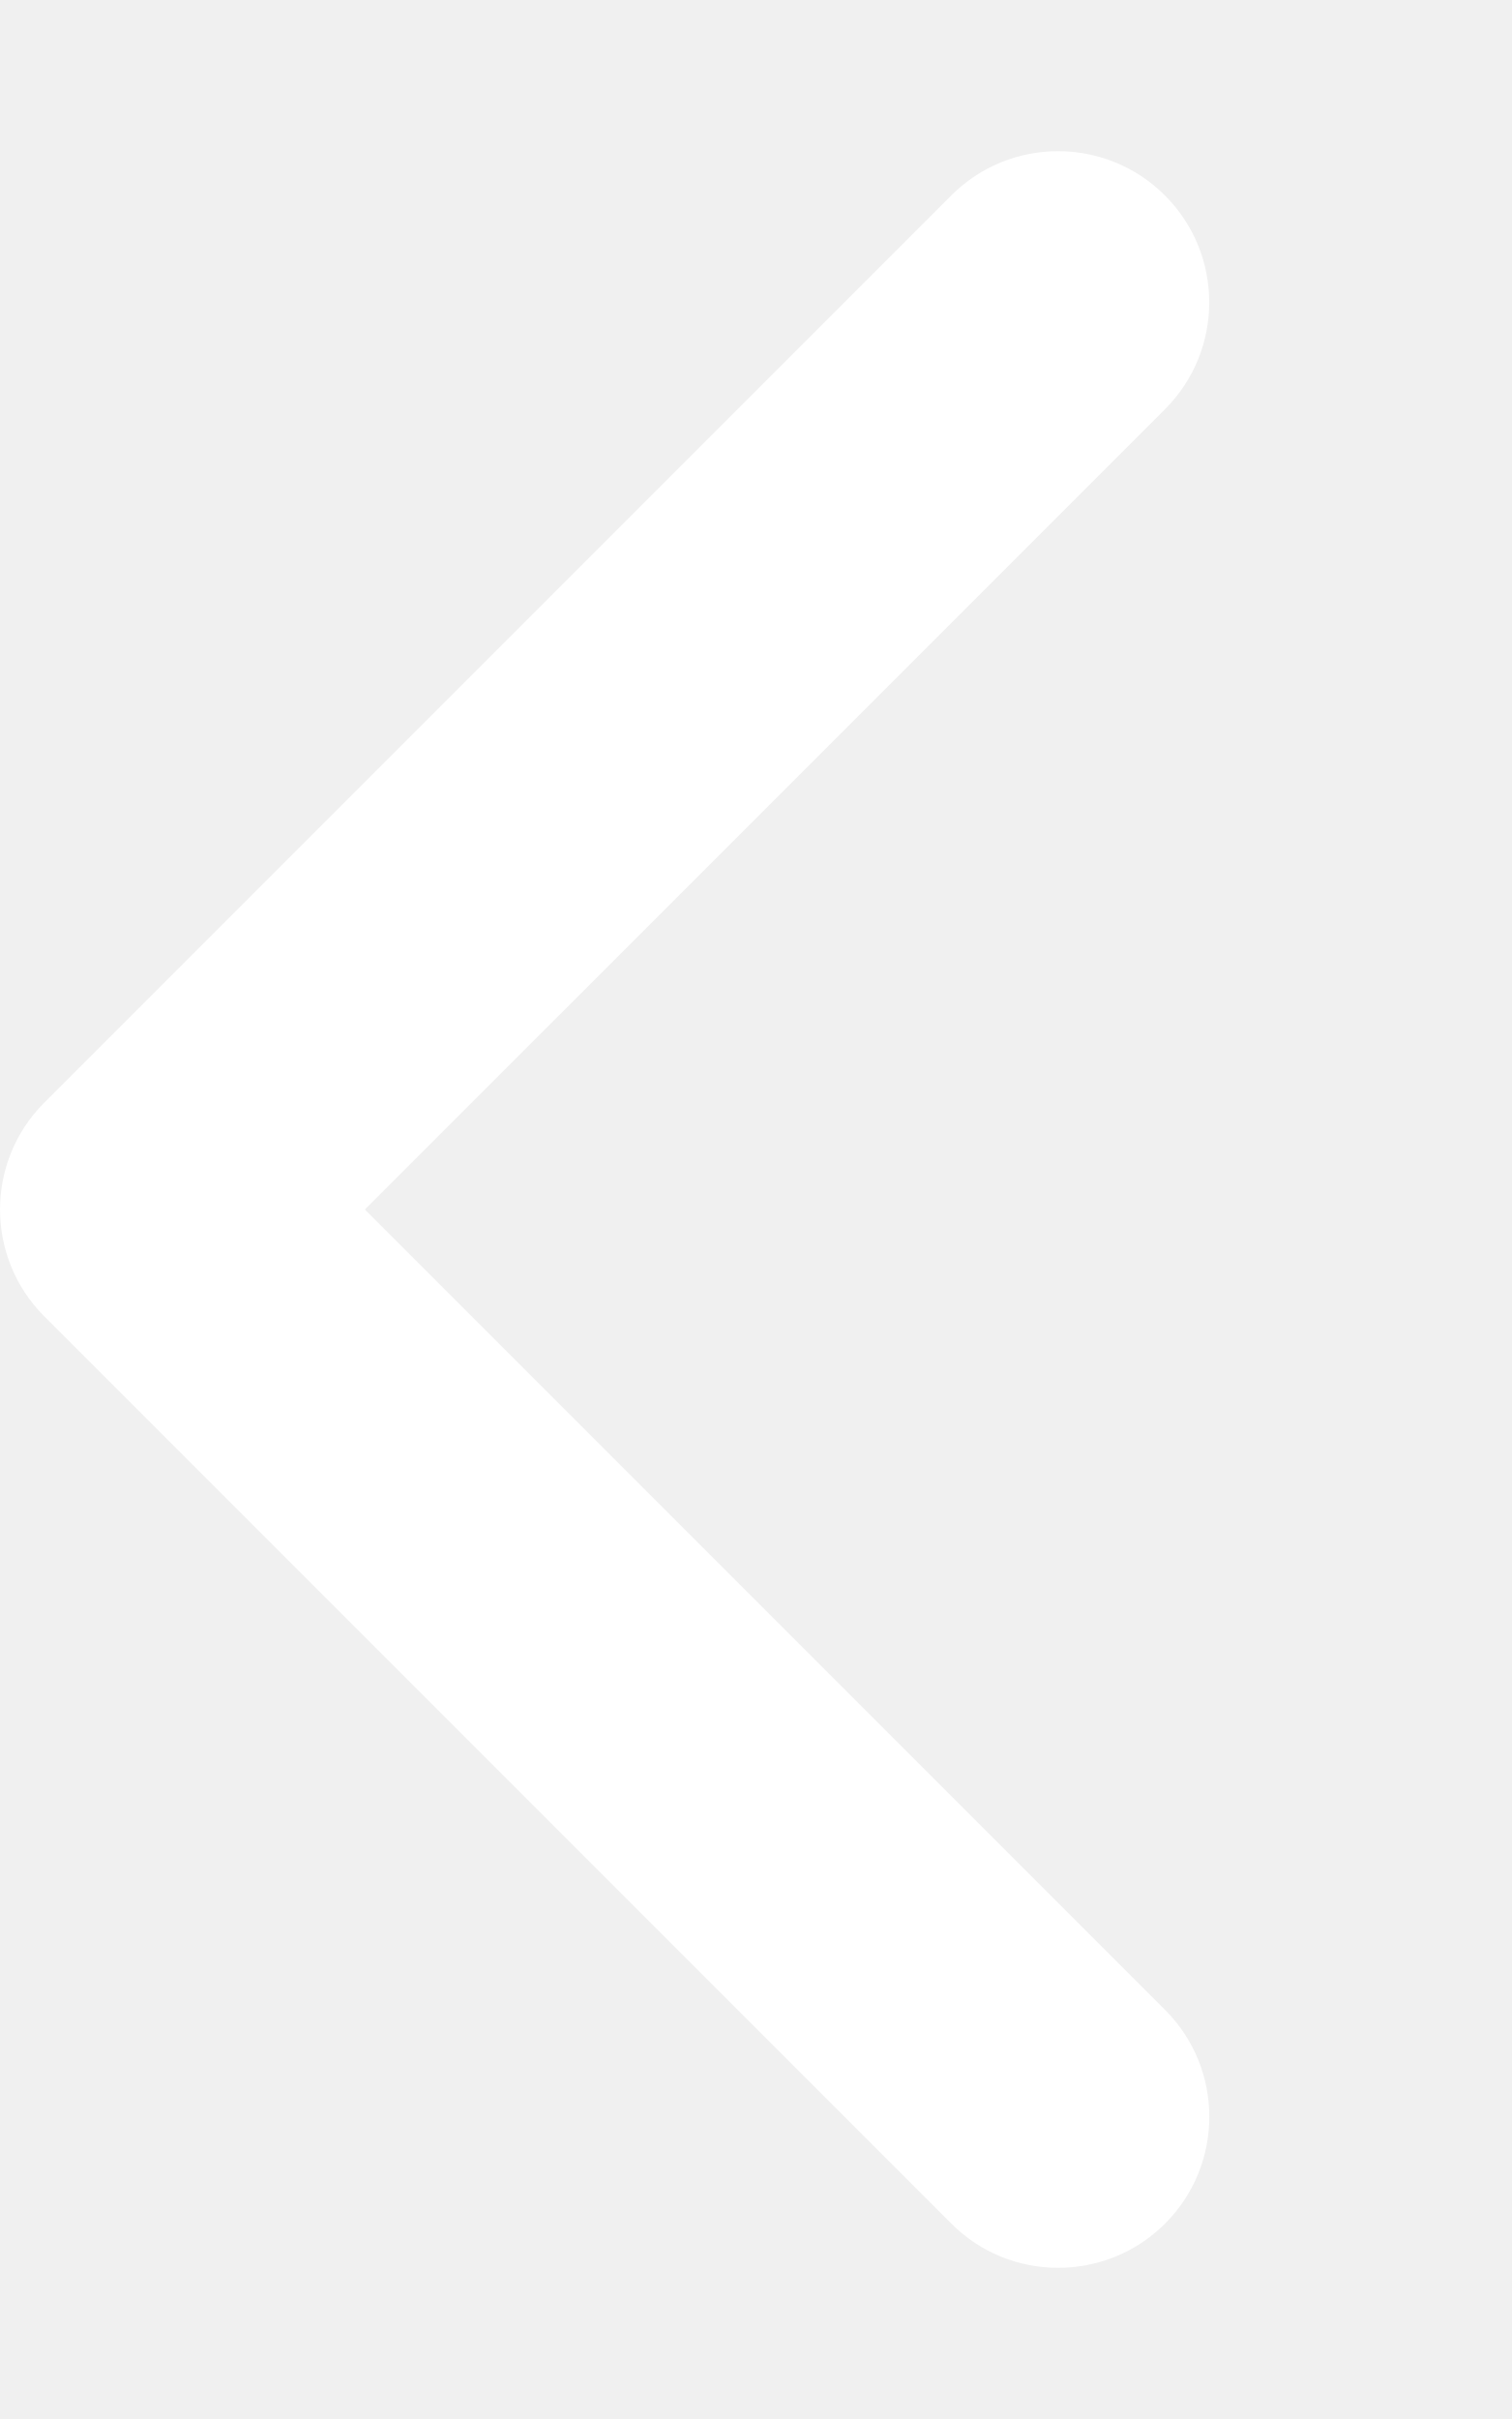
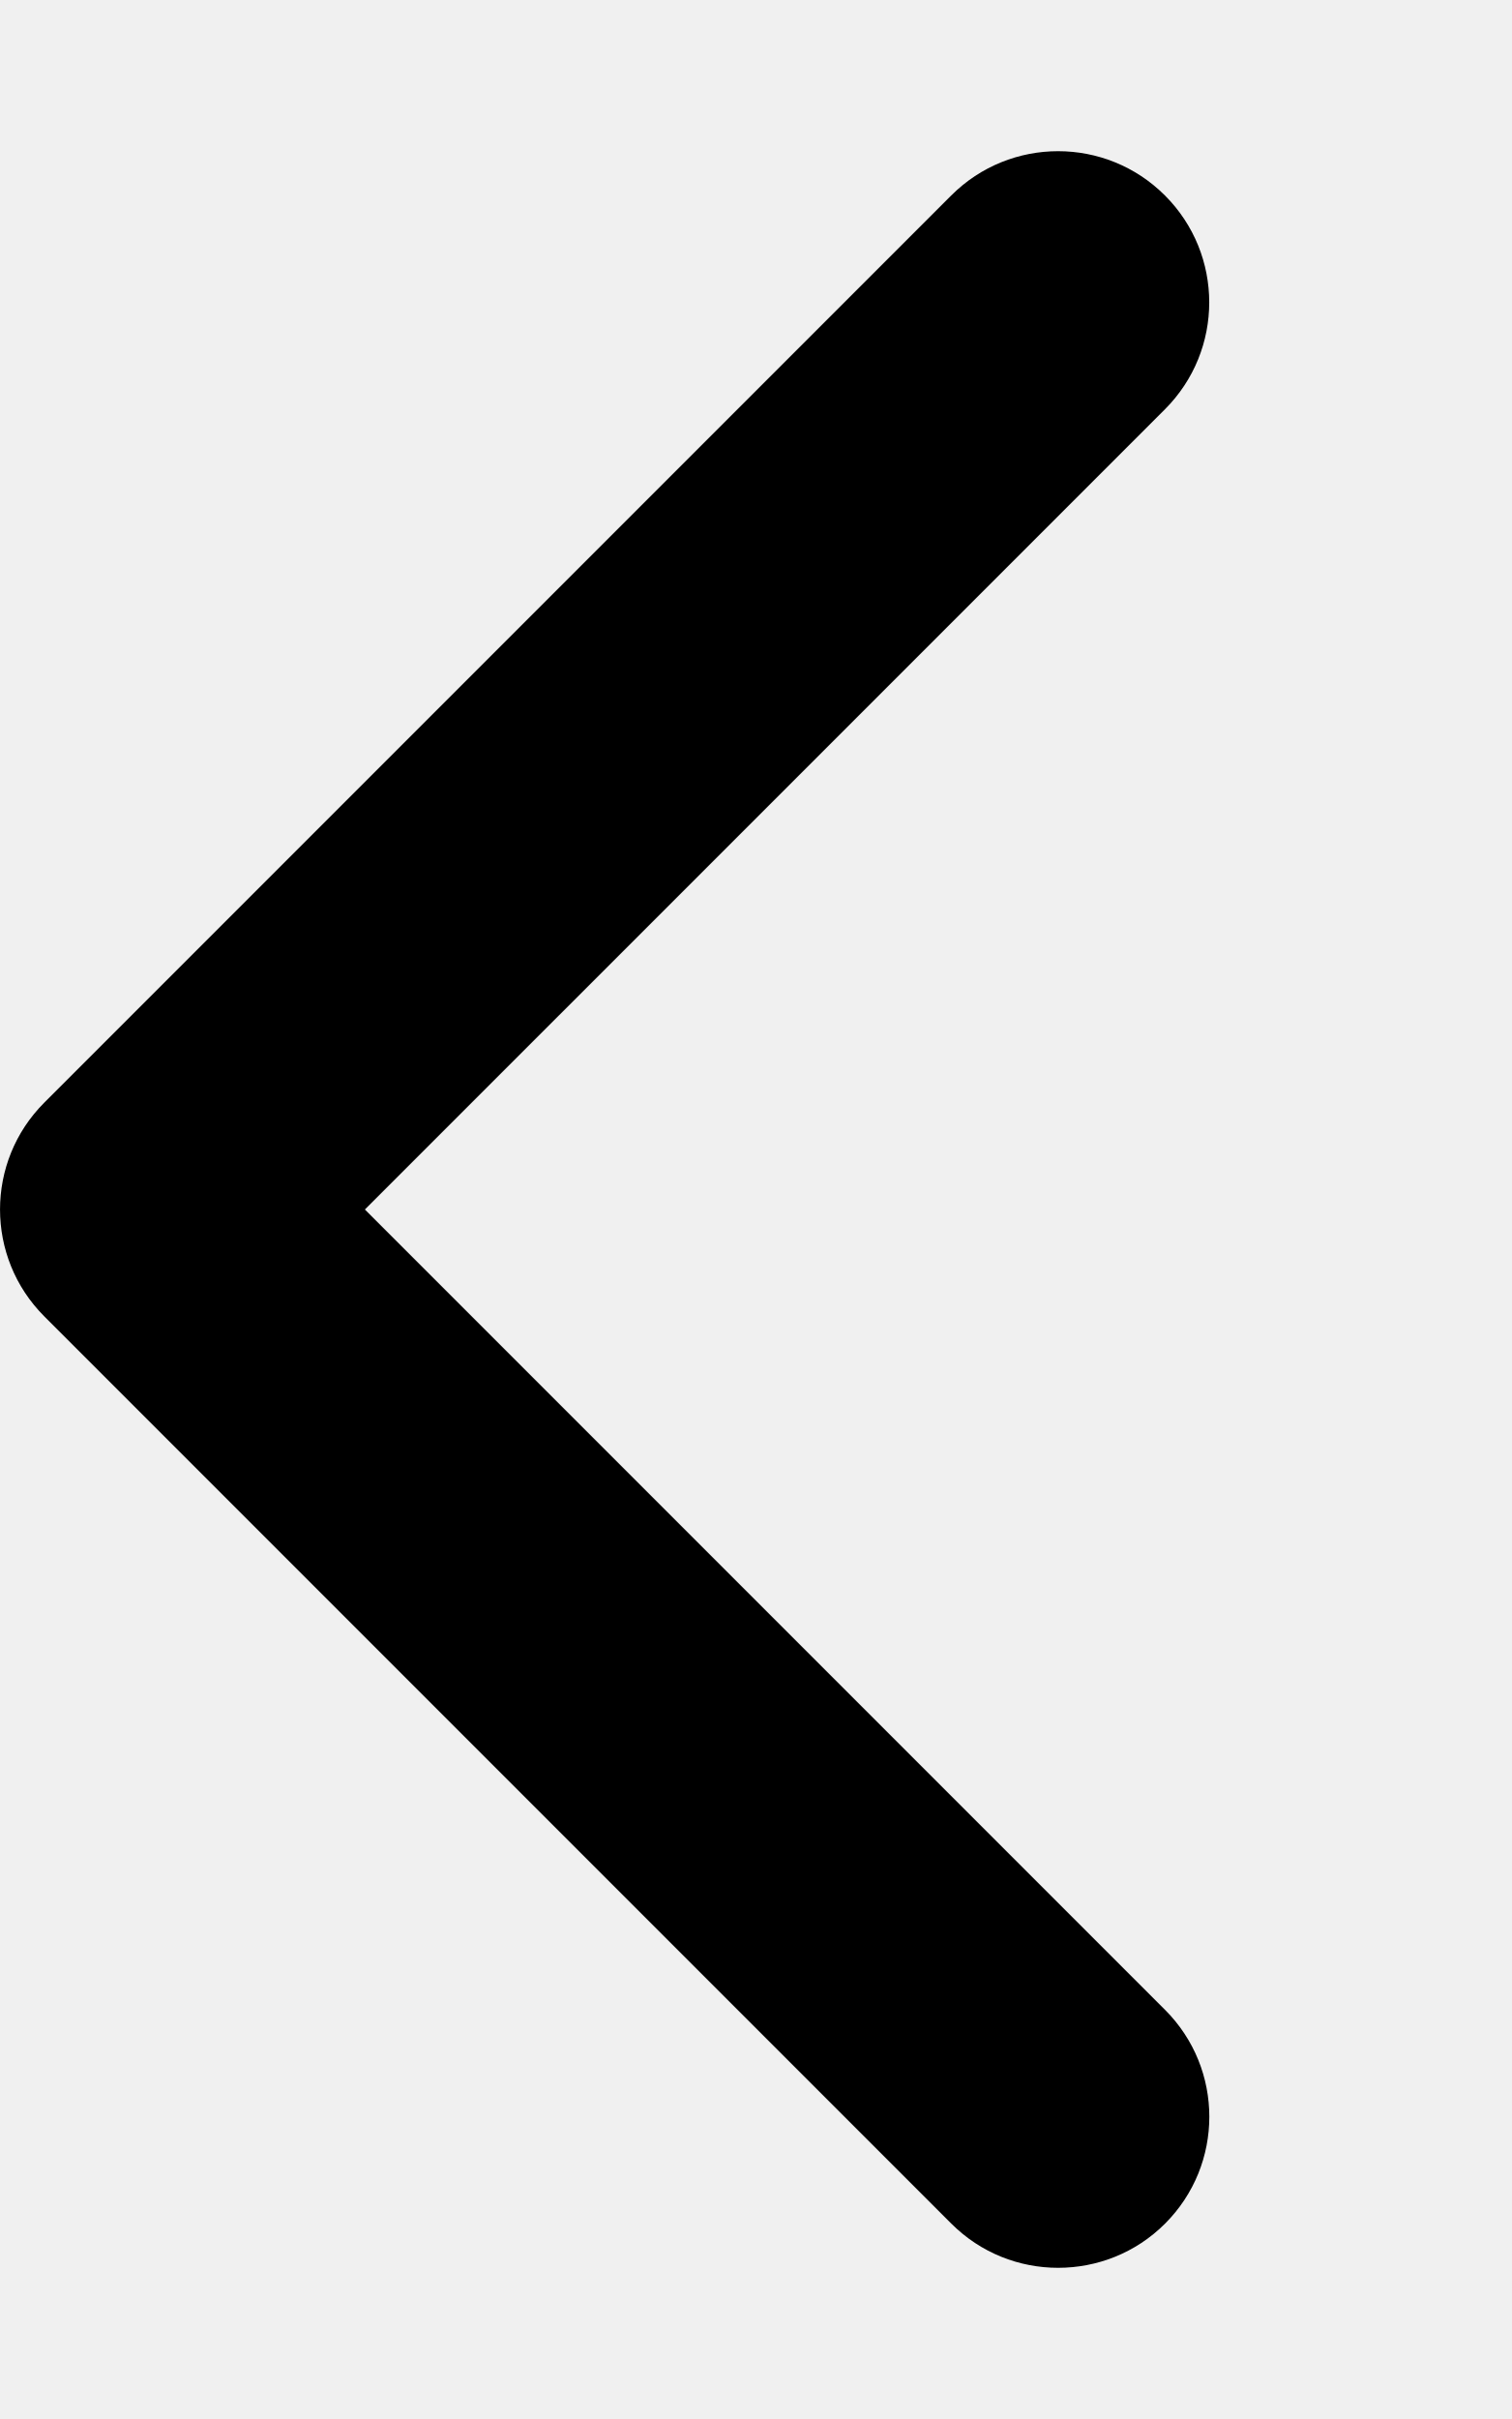
<svg xmlns="http://www.w3.org/2000/svg" aria-hidden="true" focusable="false" data-prefix="fas" data-icon="chevron-left" class="svg-inline--fa fa-chevron-left" role="img" viewBox="0 0 320 512">
-   <path fill="currentColor" d="M224 480c-8.188 0-16.38-3.125-22.62-9.375l-192-192c-12.5-12.5-12.5-32.75 0-45.25l192-192c12.5-12.5 32.75-12.5 45.25 0s12.5 32.75 0 45.25L77.25 256l169.4 169.4c12.5 12.5 12.5 32.75 0 45.25C240.4 476.9 232.2 480 224 480z" style="fill: #FFFFFF;" />
+   <path fill="currentColor" d="M224 480c-8.188 0-16.38-3.125-22.62-9.375l-192-192c-12.5-12.5-12.5-32.75 0-45.25l192-192c12.5-12.5 32.75-12.5 45.25 0s12.5 32.75 0 45.25L77.25 256l169.4 169.4c12.5 12.5 12.5 32.75 0 45.25C240.4 476.9 232.2 480 224 480z" />
</svg>
